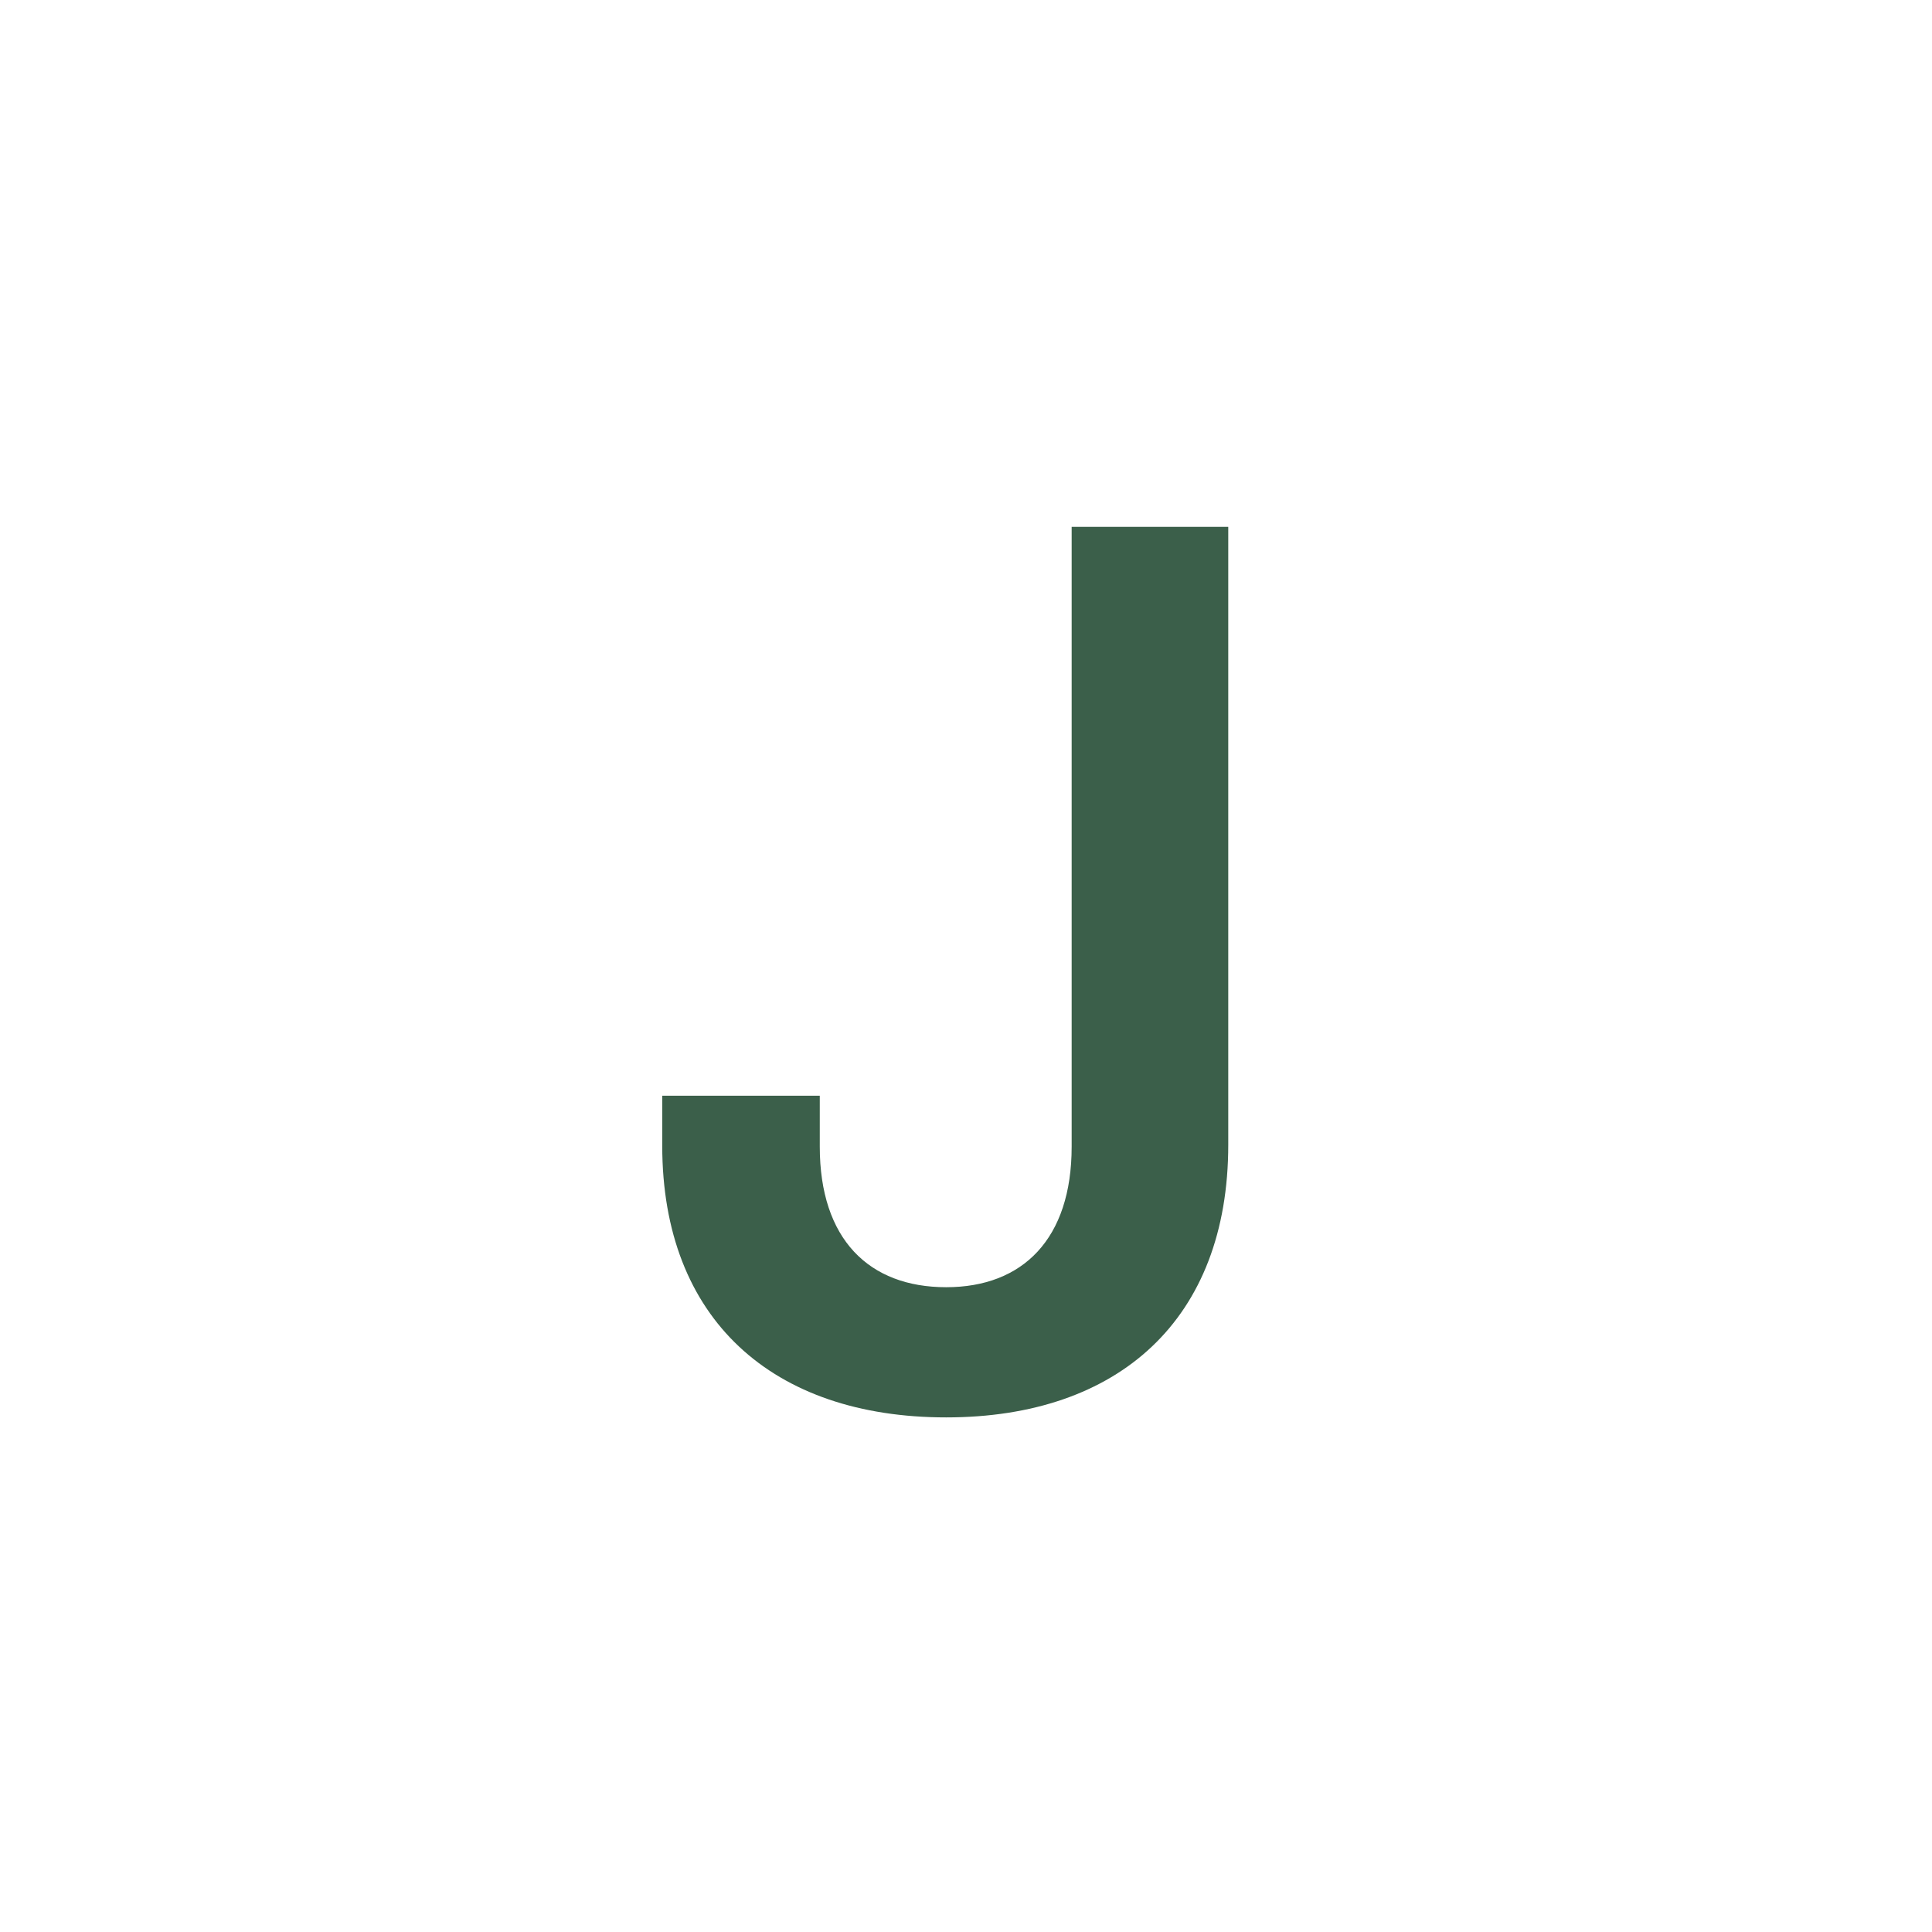
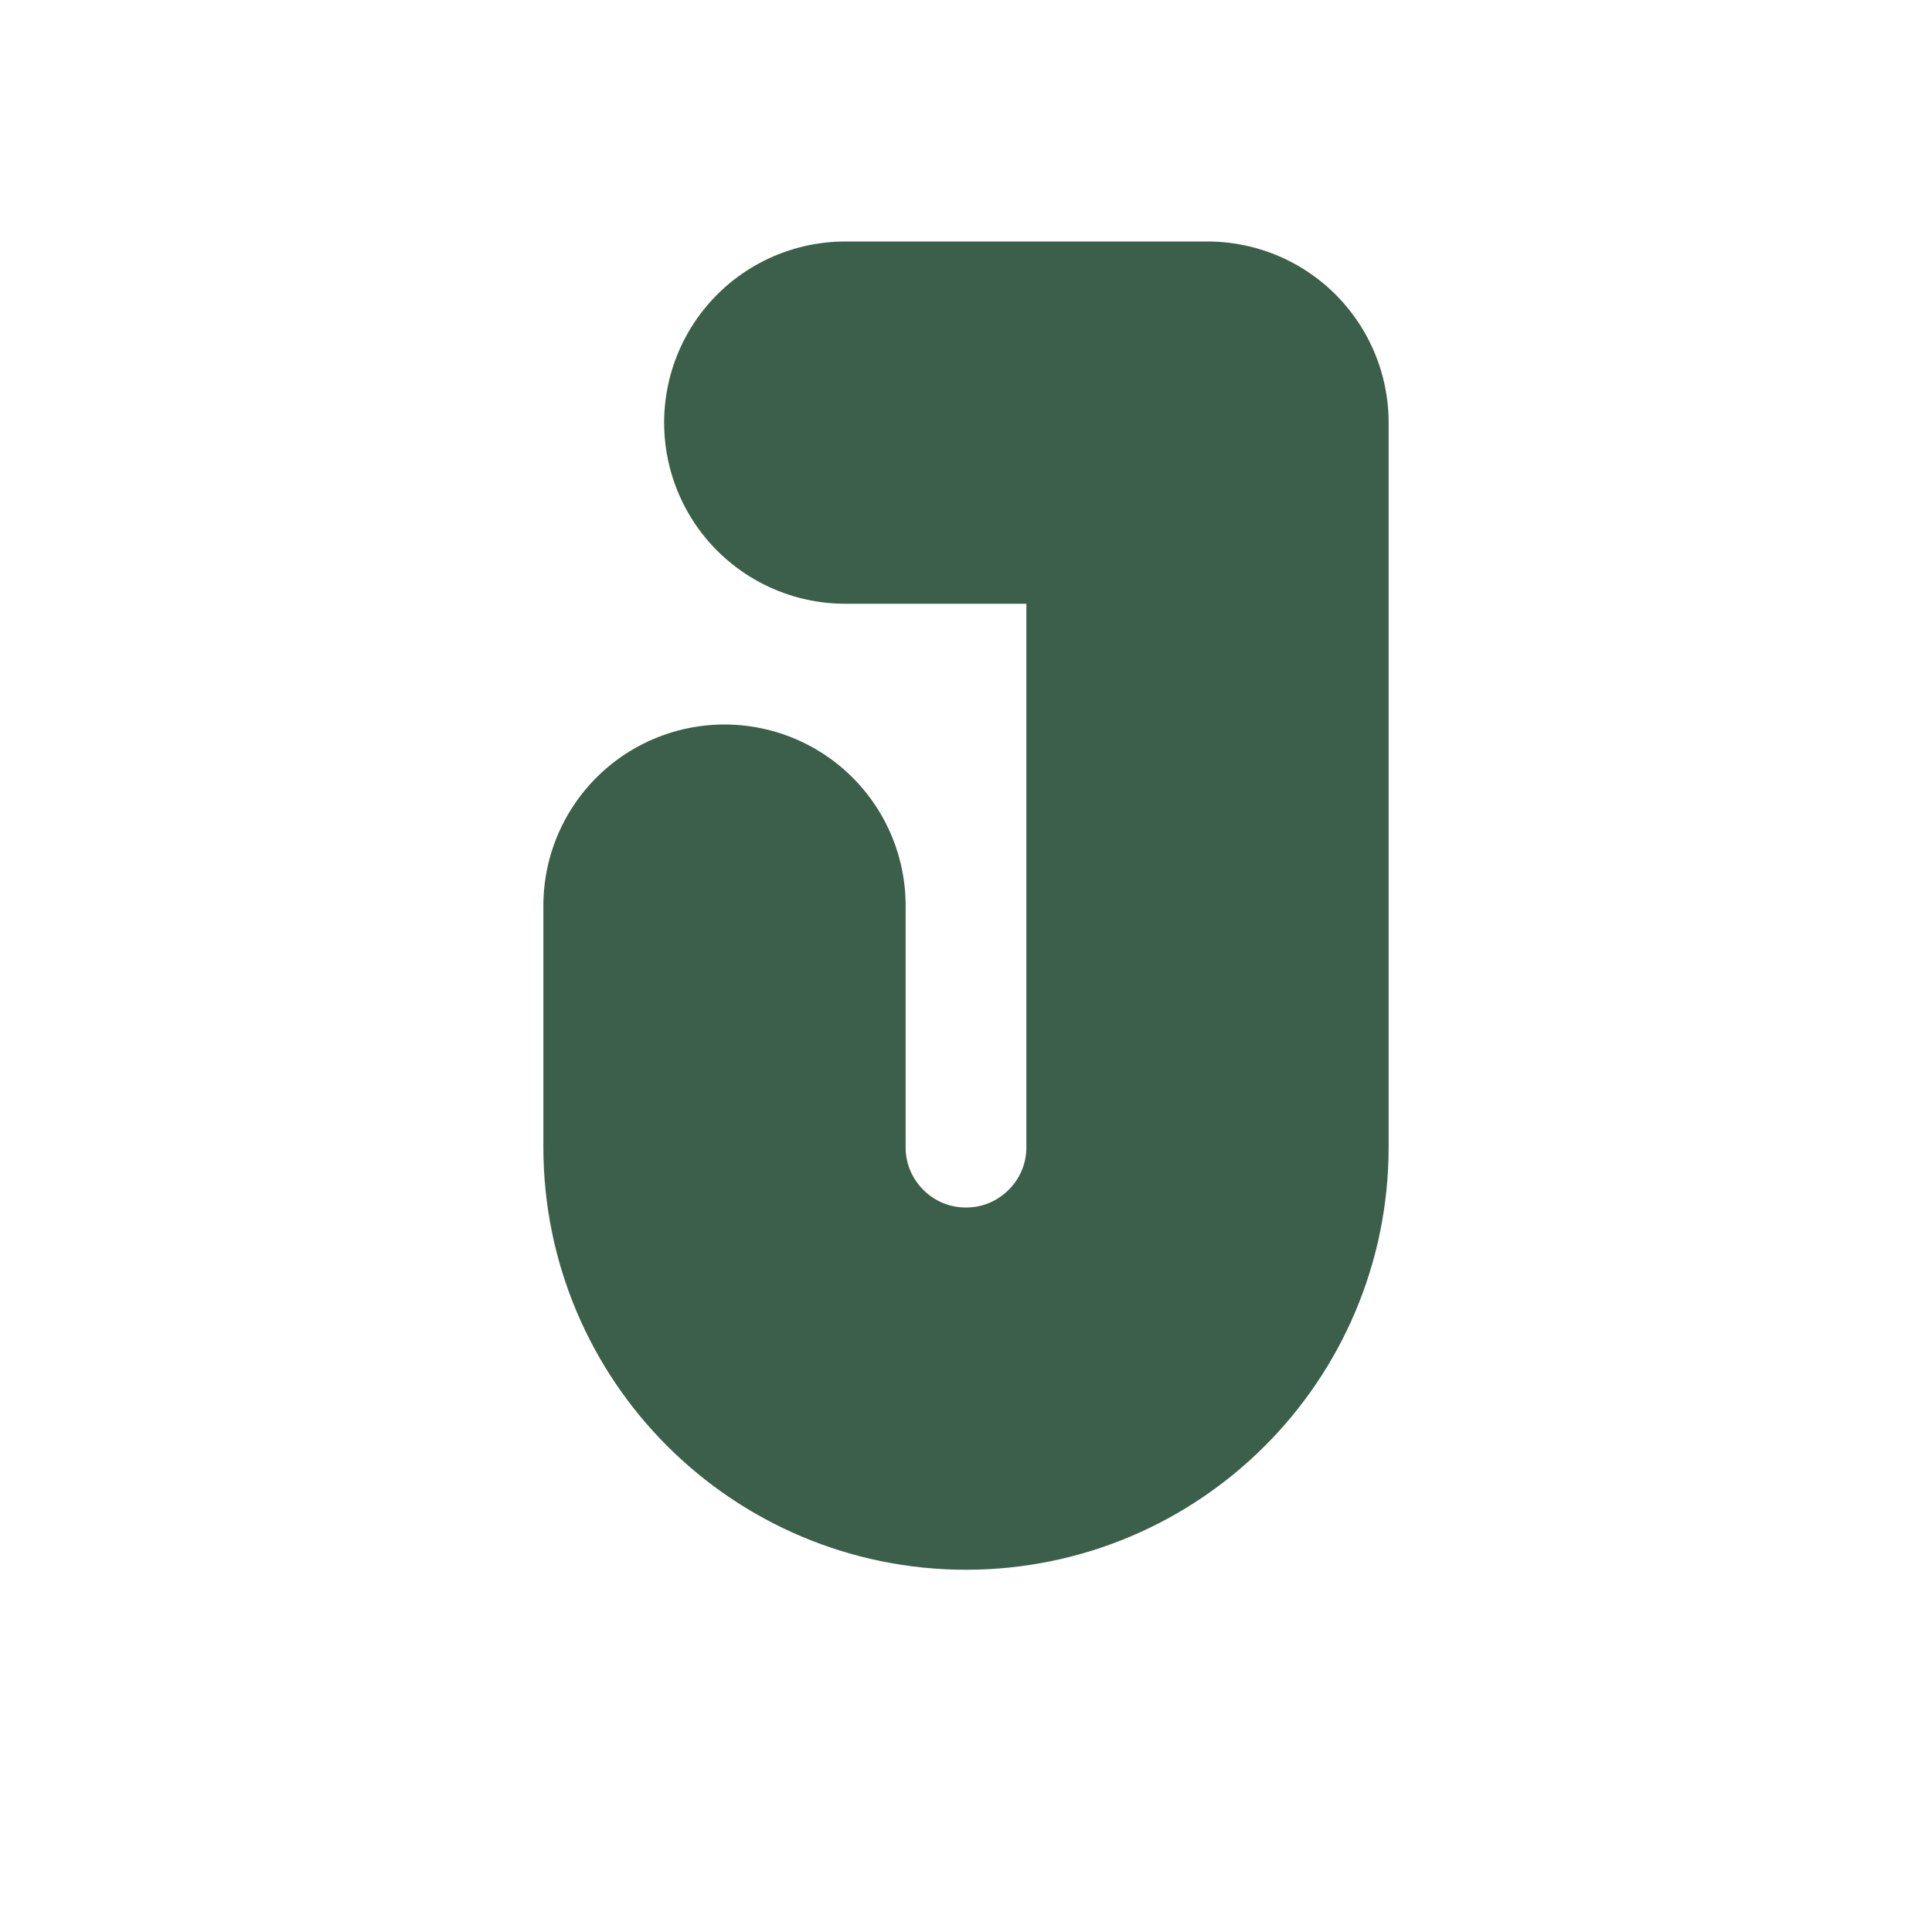
<svg xmlns="http://www.w3.org/2000/svg" viewBox="0 0 32 32" fill="none">
-   <text x="50%" y="50%" dominant-baseline="central" text-anchor="middle" font-family="'Inter', 'Helvetica Neue', Arial, sans-serif" font-size="20" font-weight="600" fill="#3B5F4A" letter-spacing="0.02em">J</text>
+   <path d="M14 7h6v12a4 4 0 0 1-8 0v-4" stroke="#3B5F4A" stroke-width="6" stroke-linecap="round" stroke-linejoin="round" />
</svg>
